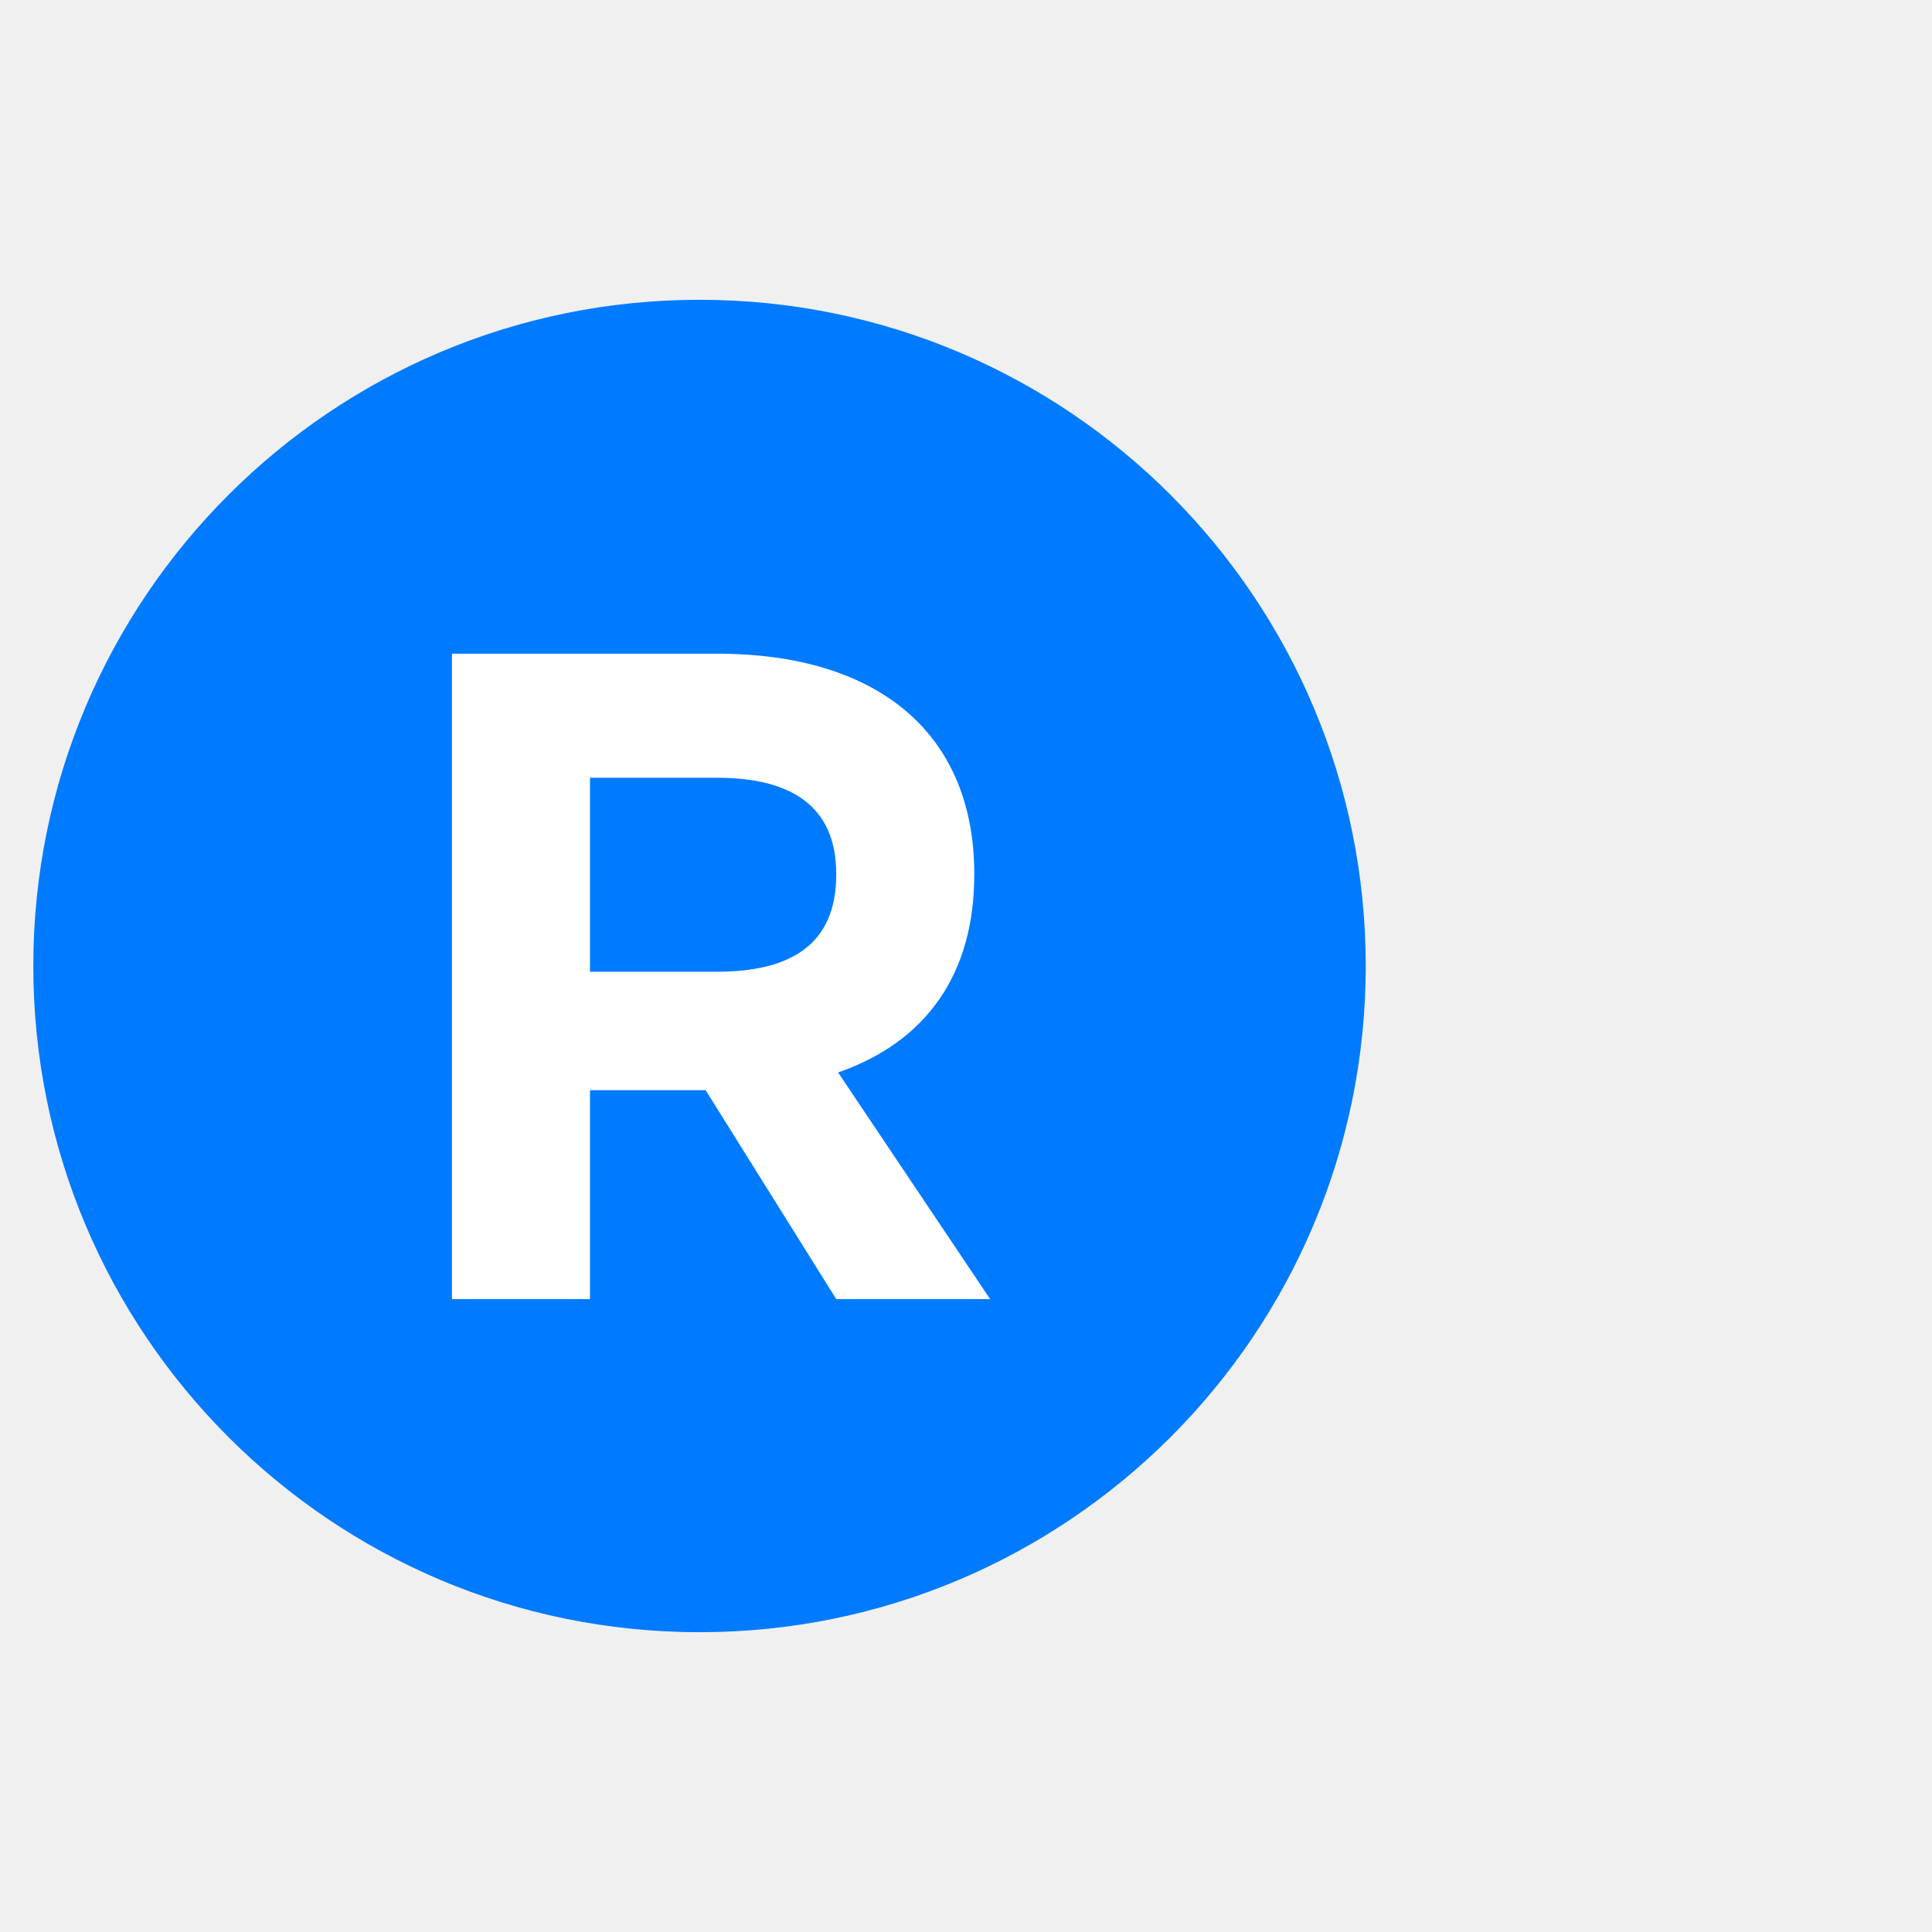
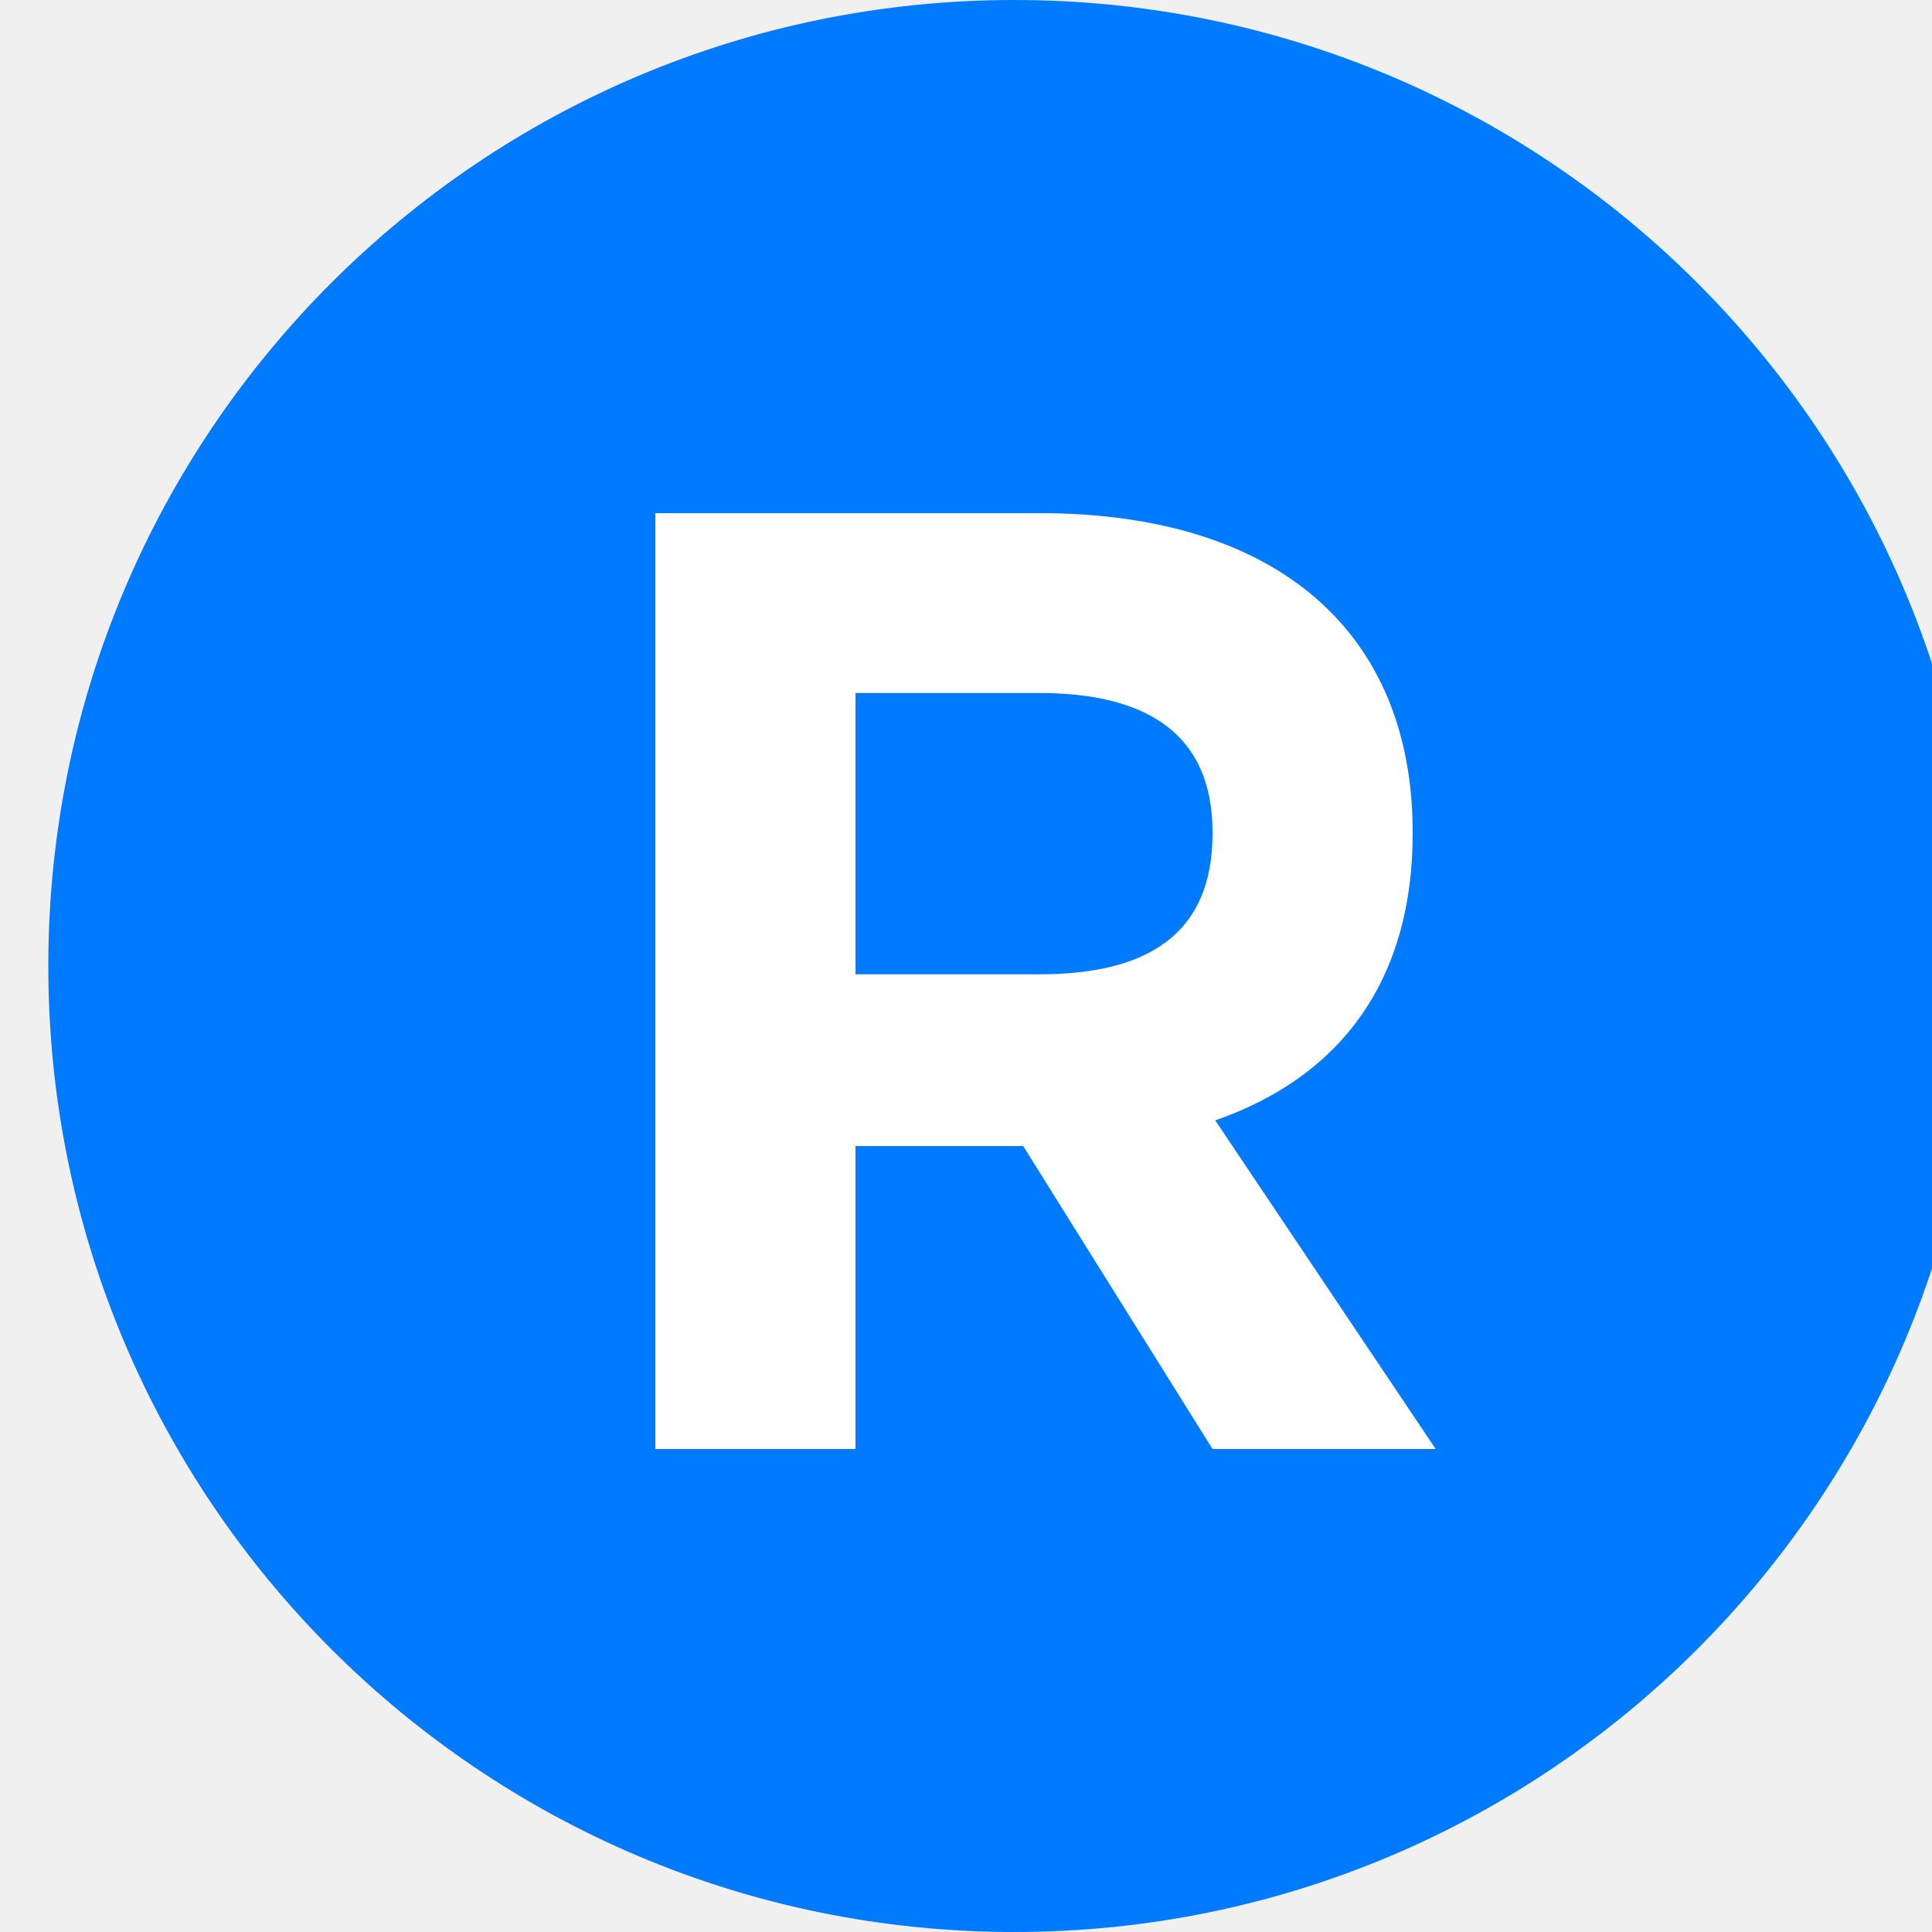
- <svg xmlns="http://www.w3.org/2000/svg" width="20" height="20" viewBox="0 0 29 20" fill="none">
+ <svg xmlns="http://www.w3.org/2000/svg" width="20" height="20" viewBox="0 0 20 20" fill="none">
  <circle cx="10.5" cy="10" r="10" fill="#007AFF" />
  <path d="M14.862 15H12.552L10.592 11.864H8.856V15H6.784V5.312H10.76C13.238 5.312 14.624 6.558 14.624 8.616V8.63C14.624 10.114 13.91 11.136 12.58 11.598L14.862 15ZM10.76 7.174H8.856V10.086H10.76C11.866 10.086 12.552 9.68 12.552 8.63V8.616C12.552 7.594 11.866 7.174 10.76 7.174Z" fill="white" />
</svg>
